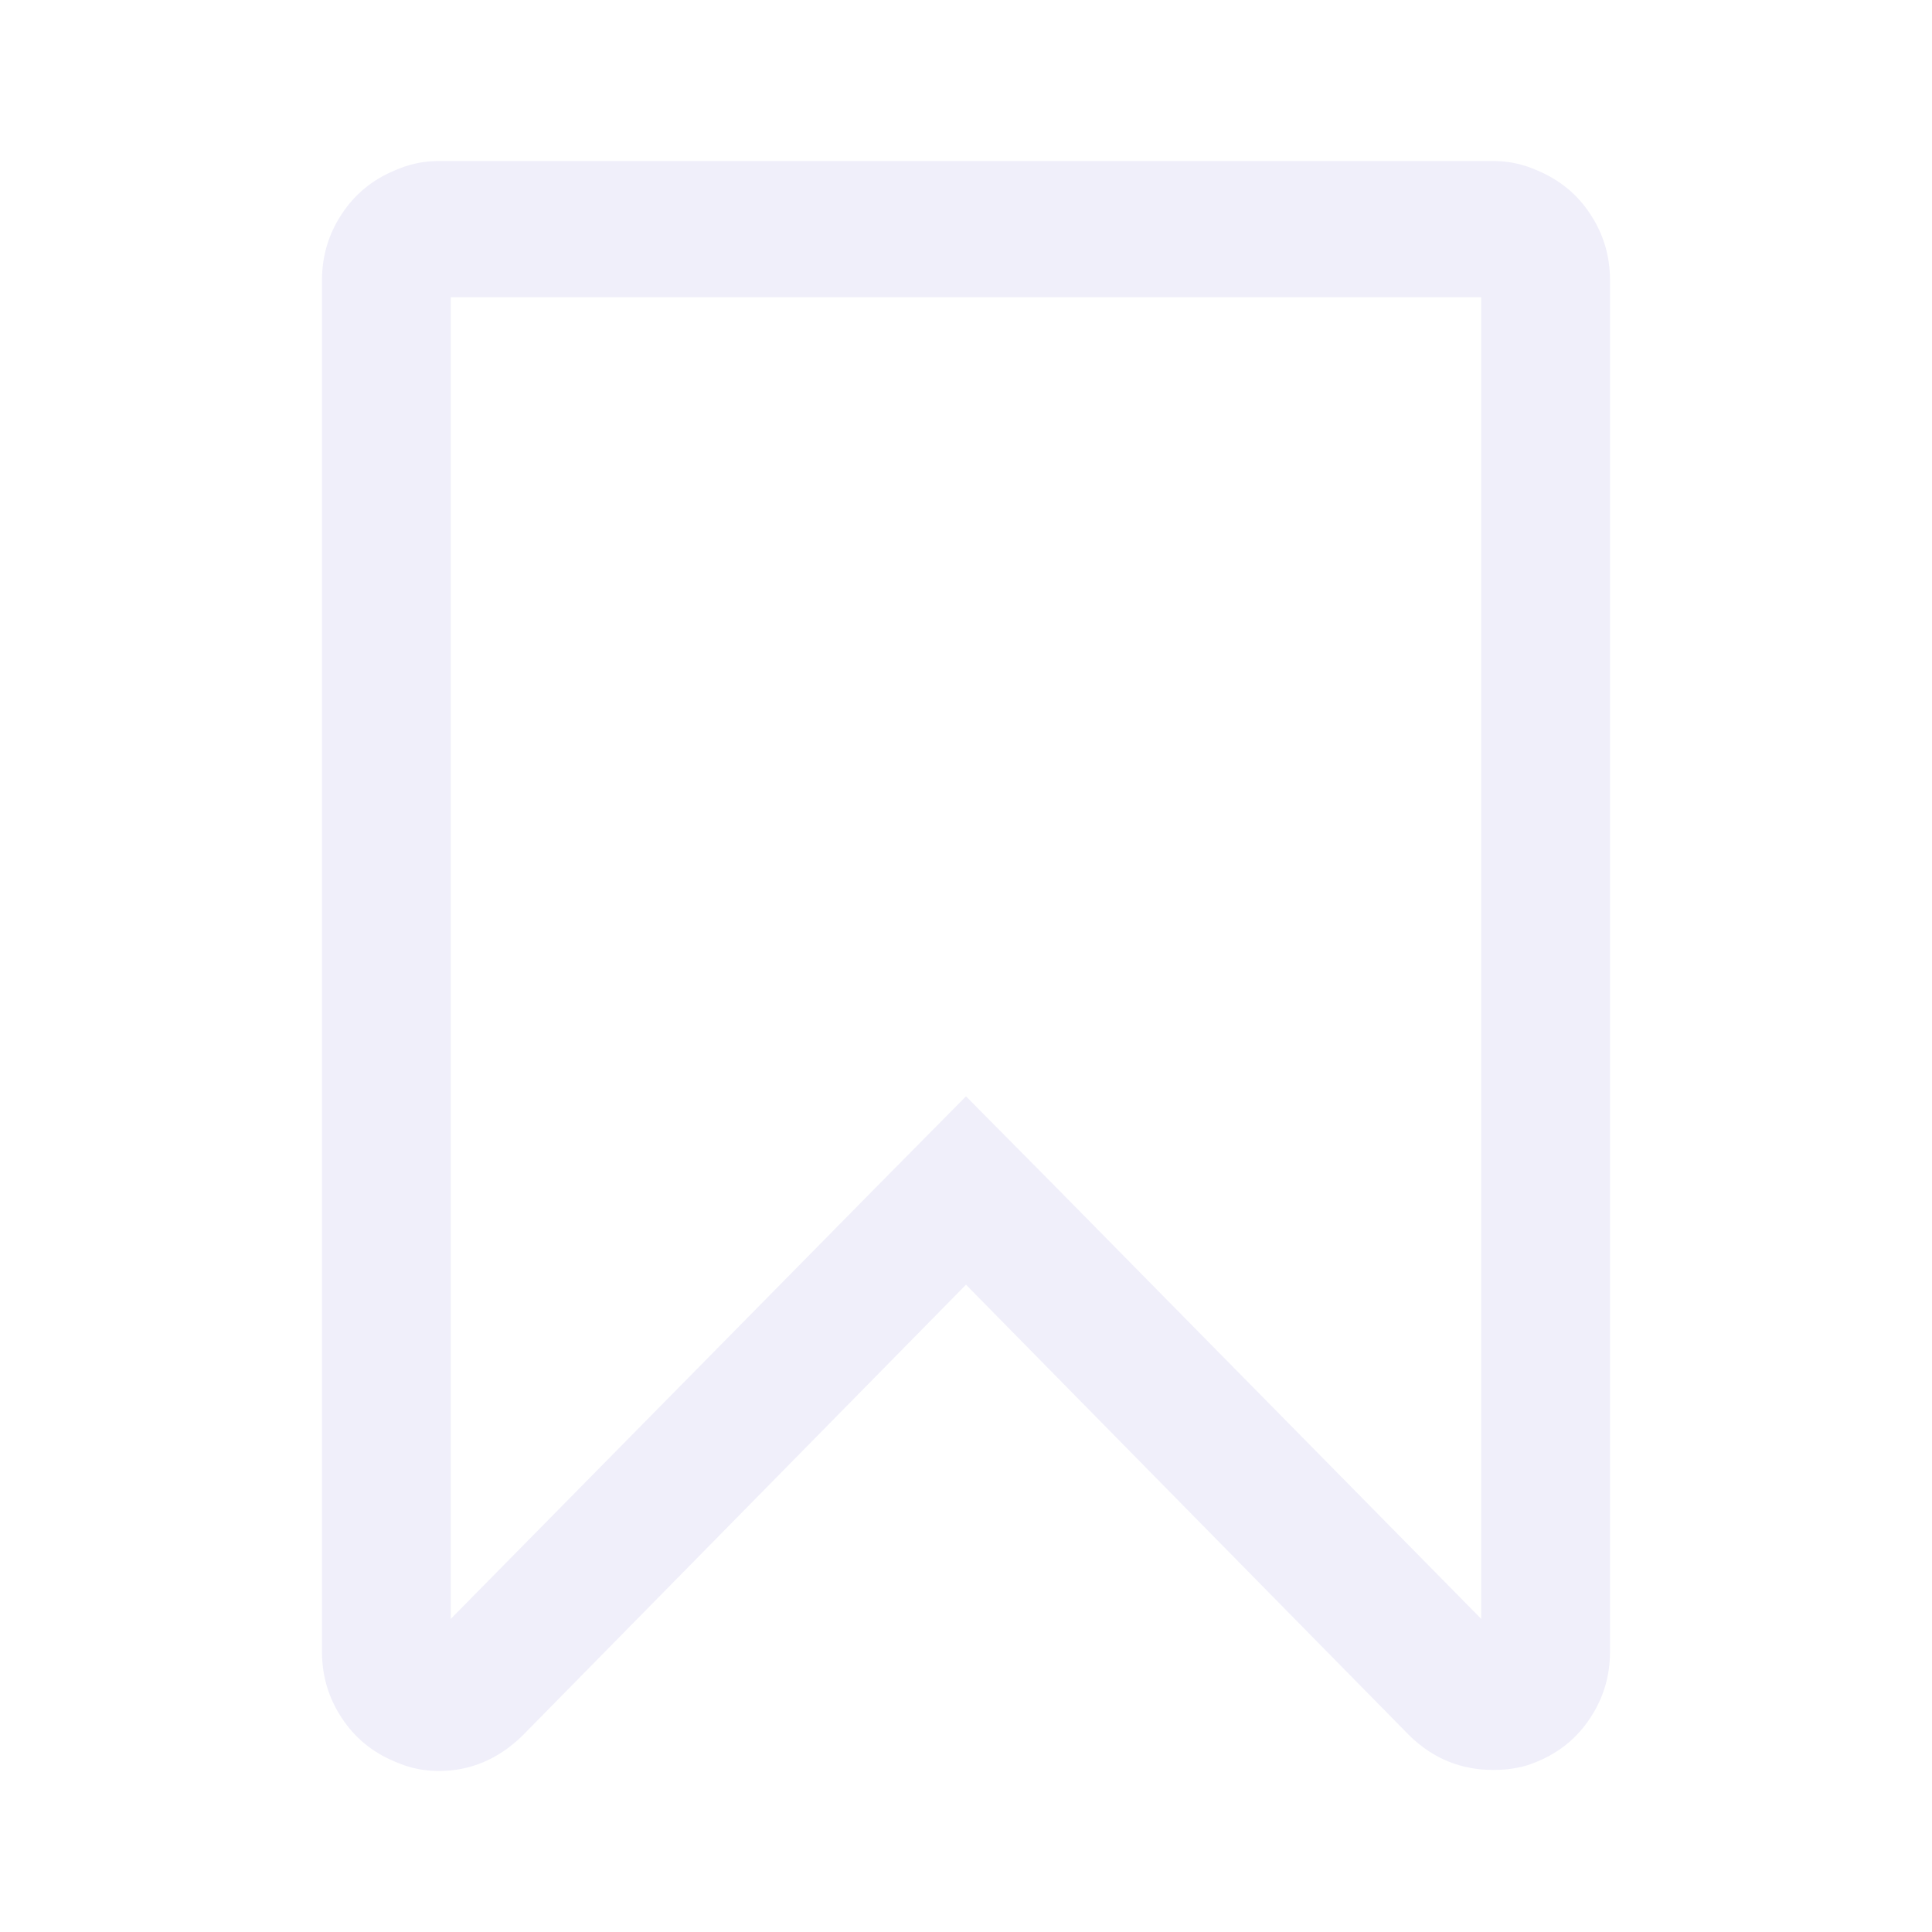
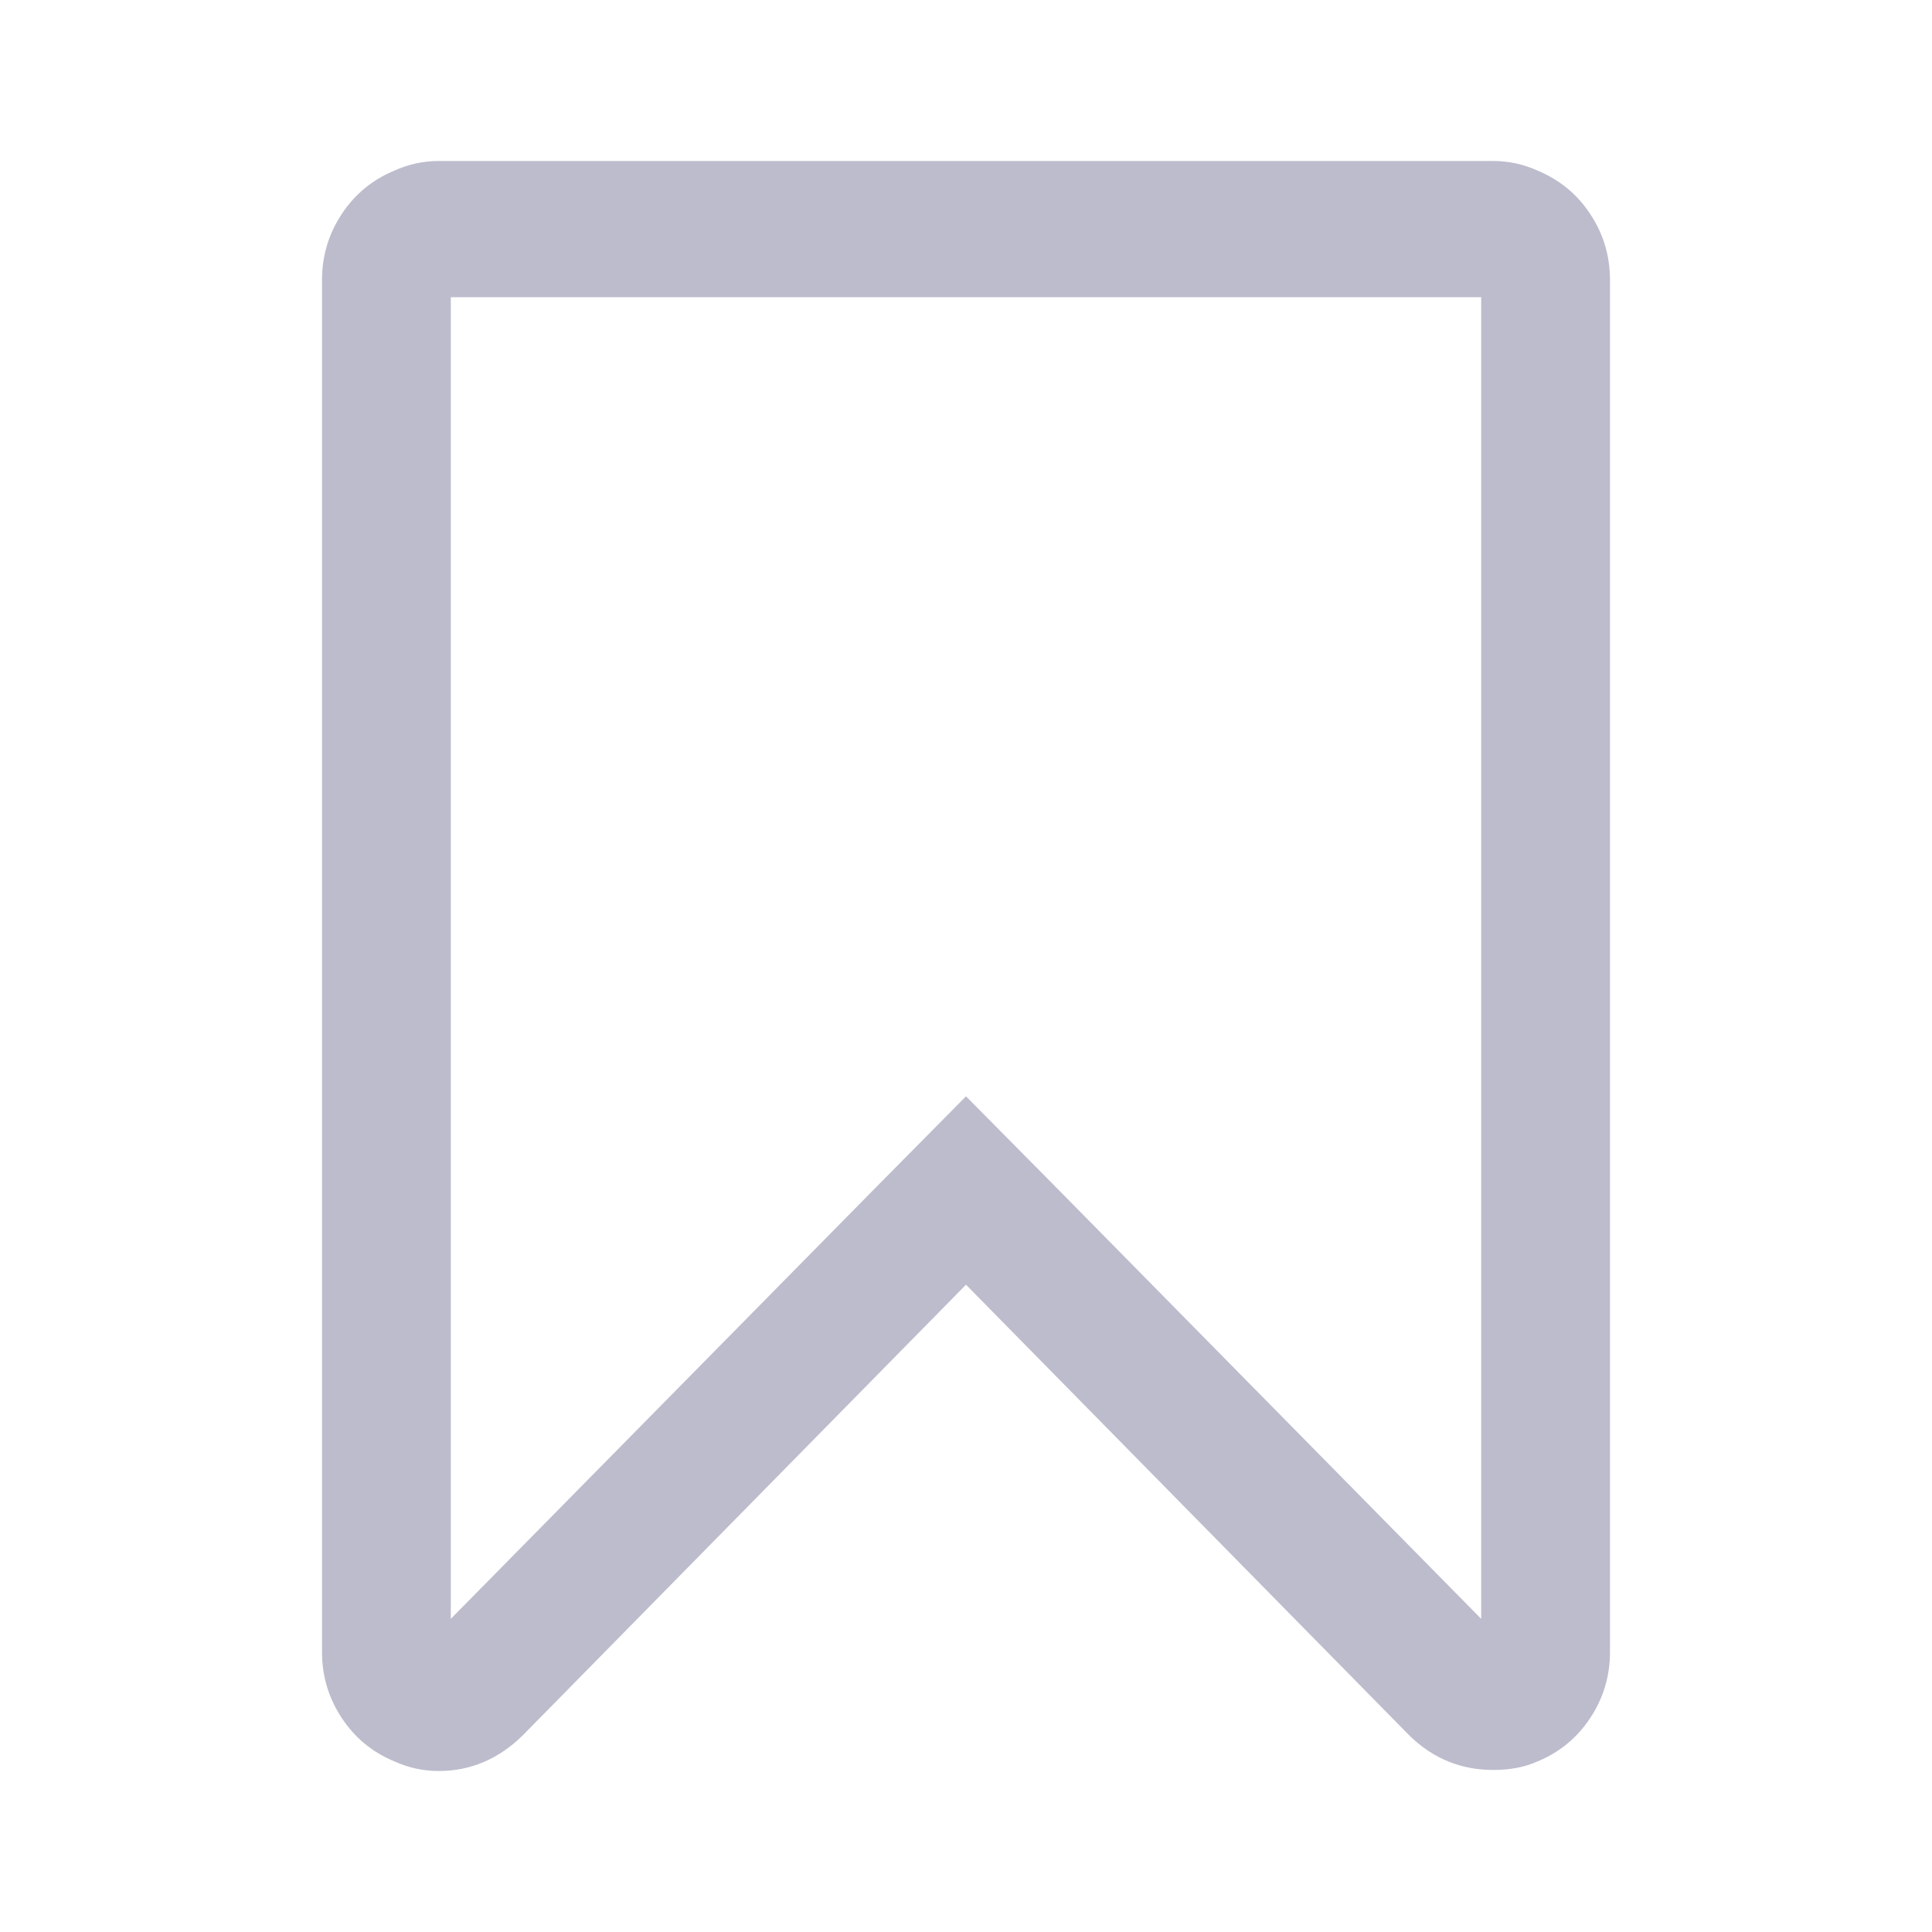
<svg xmlns="http://www.w3.org/2000/svg" width="24" height="24" viewBox="0 0 24 24" fill="none">
  <rect opacity="0.01" width="24" height="24" fill="#D8D8D8" />
-   <path fill-rule="evenodd" clip-rule="evenodd" d="M19.1 2.119C19.375 2.234 19.594 2.414 19.756 2.661C19.919 2.908 20 3.181 20 3.481V20.52C20 20.819 19.919 21.092 19.756 21.339C19.594 21.586 19.375 21.767 19.1 21.881C18.942 21.952 18.758 21.987 18.55 21.987C18.15 21.987 17.804 21.846 17.513 21.564L12 15.959L6.487 21.564C6.187 21.855 5.842 22 5.45 22C5.258 22 5.075 21.96 4.9 21.881C4.625 21.767 4.406 21.586 4.244 21.339C4.081 21.092 4 20.819 4 20.52V3.48C4 3.181 4.081 2.908 4.244 2.661C4.406 2.414 4.625 2.233 4.9 2.119C5.075 2.04 5.258 2 5.45 2H18.55V2C18.742 2 18.925 2.04 19.1 2.119ZM13.113 14.743L18.4 20.11V3.692H5.6V20.11L10.888 14.743L12 13.619L13.113 14.743Z" fill="#F0EFFA" />
+   <path fill-rule="evenodd" clip-rule="evenodd" d="M19.1 2.119C19.375 2.234 19.594 2.414 19.756 2.661C19.919 2.908 20 3.181 20 3.481V20.52C20 20.819 19.919 21.092 19.756 21.339C19.594 21.586 19.375 21.767 19.1 21.881C18.942 21.952 18.758 21.987 18.55 21.987C18.15 21.987 17.804 21.846 17.513 21.564L12 15.959L6.487 21.564C6.187 21.855 5.842 22 5.45 22C5.258 22 5.075 21.96 4.9 21.881C4.625 21.767 4.406 21.586 4.244 21.339C4.081 21.092 4 20.819 4 20.52V3.48C4 3.181 4.081 2.908 4.244 2.661C4.406 2.414 4.625 2.233 4.9 2.119C5.075 2.04 5.258 2 5.45 2H18.55V2C18.742 2 18.925 2.04 19.1 2.119ZM13.113 14.743L18.4 20.11V3.692H5.6V20.11L10.888 14.743L12 13.619L13.113 14.743Z" fill="#BCBCCD" />
</svg>
